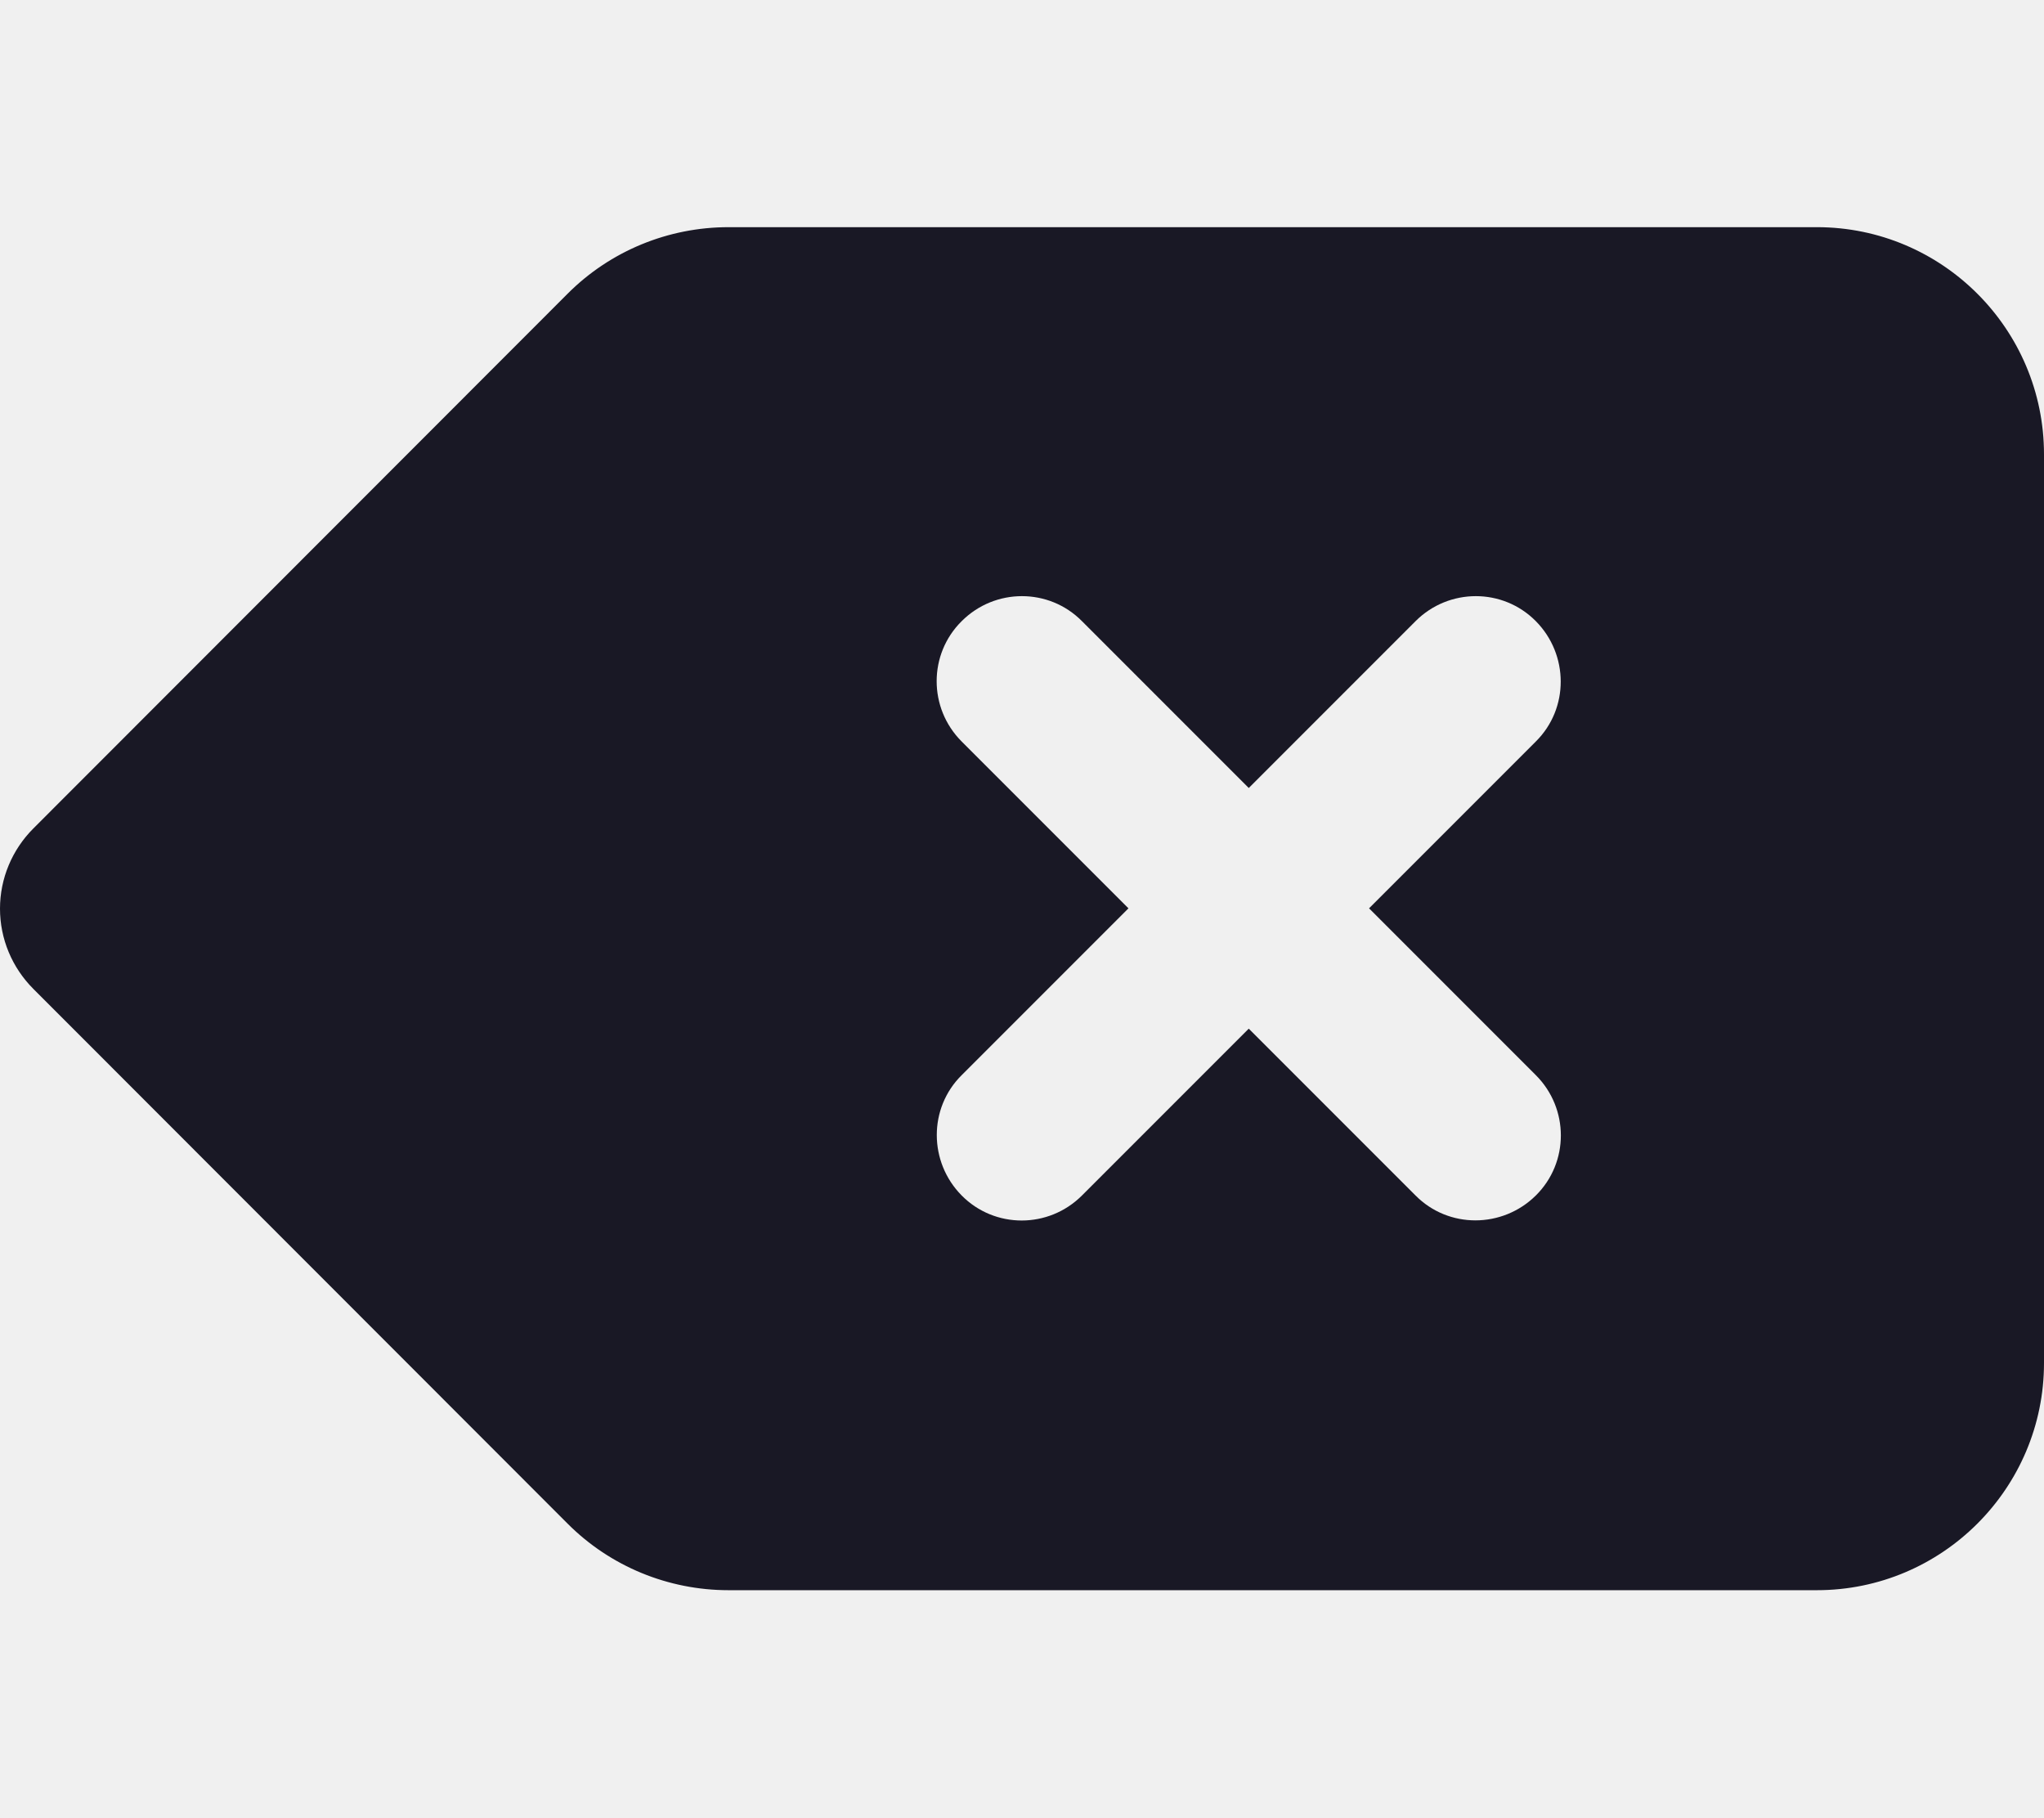
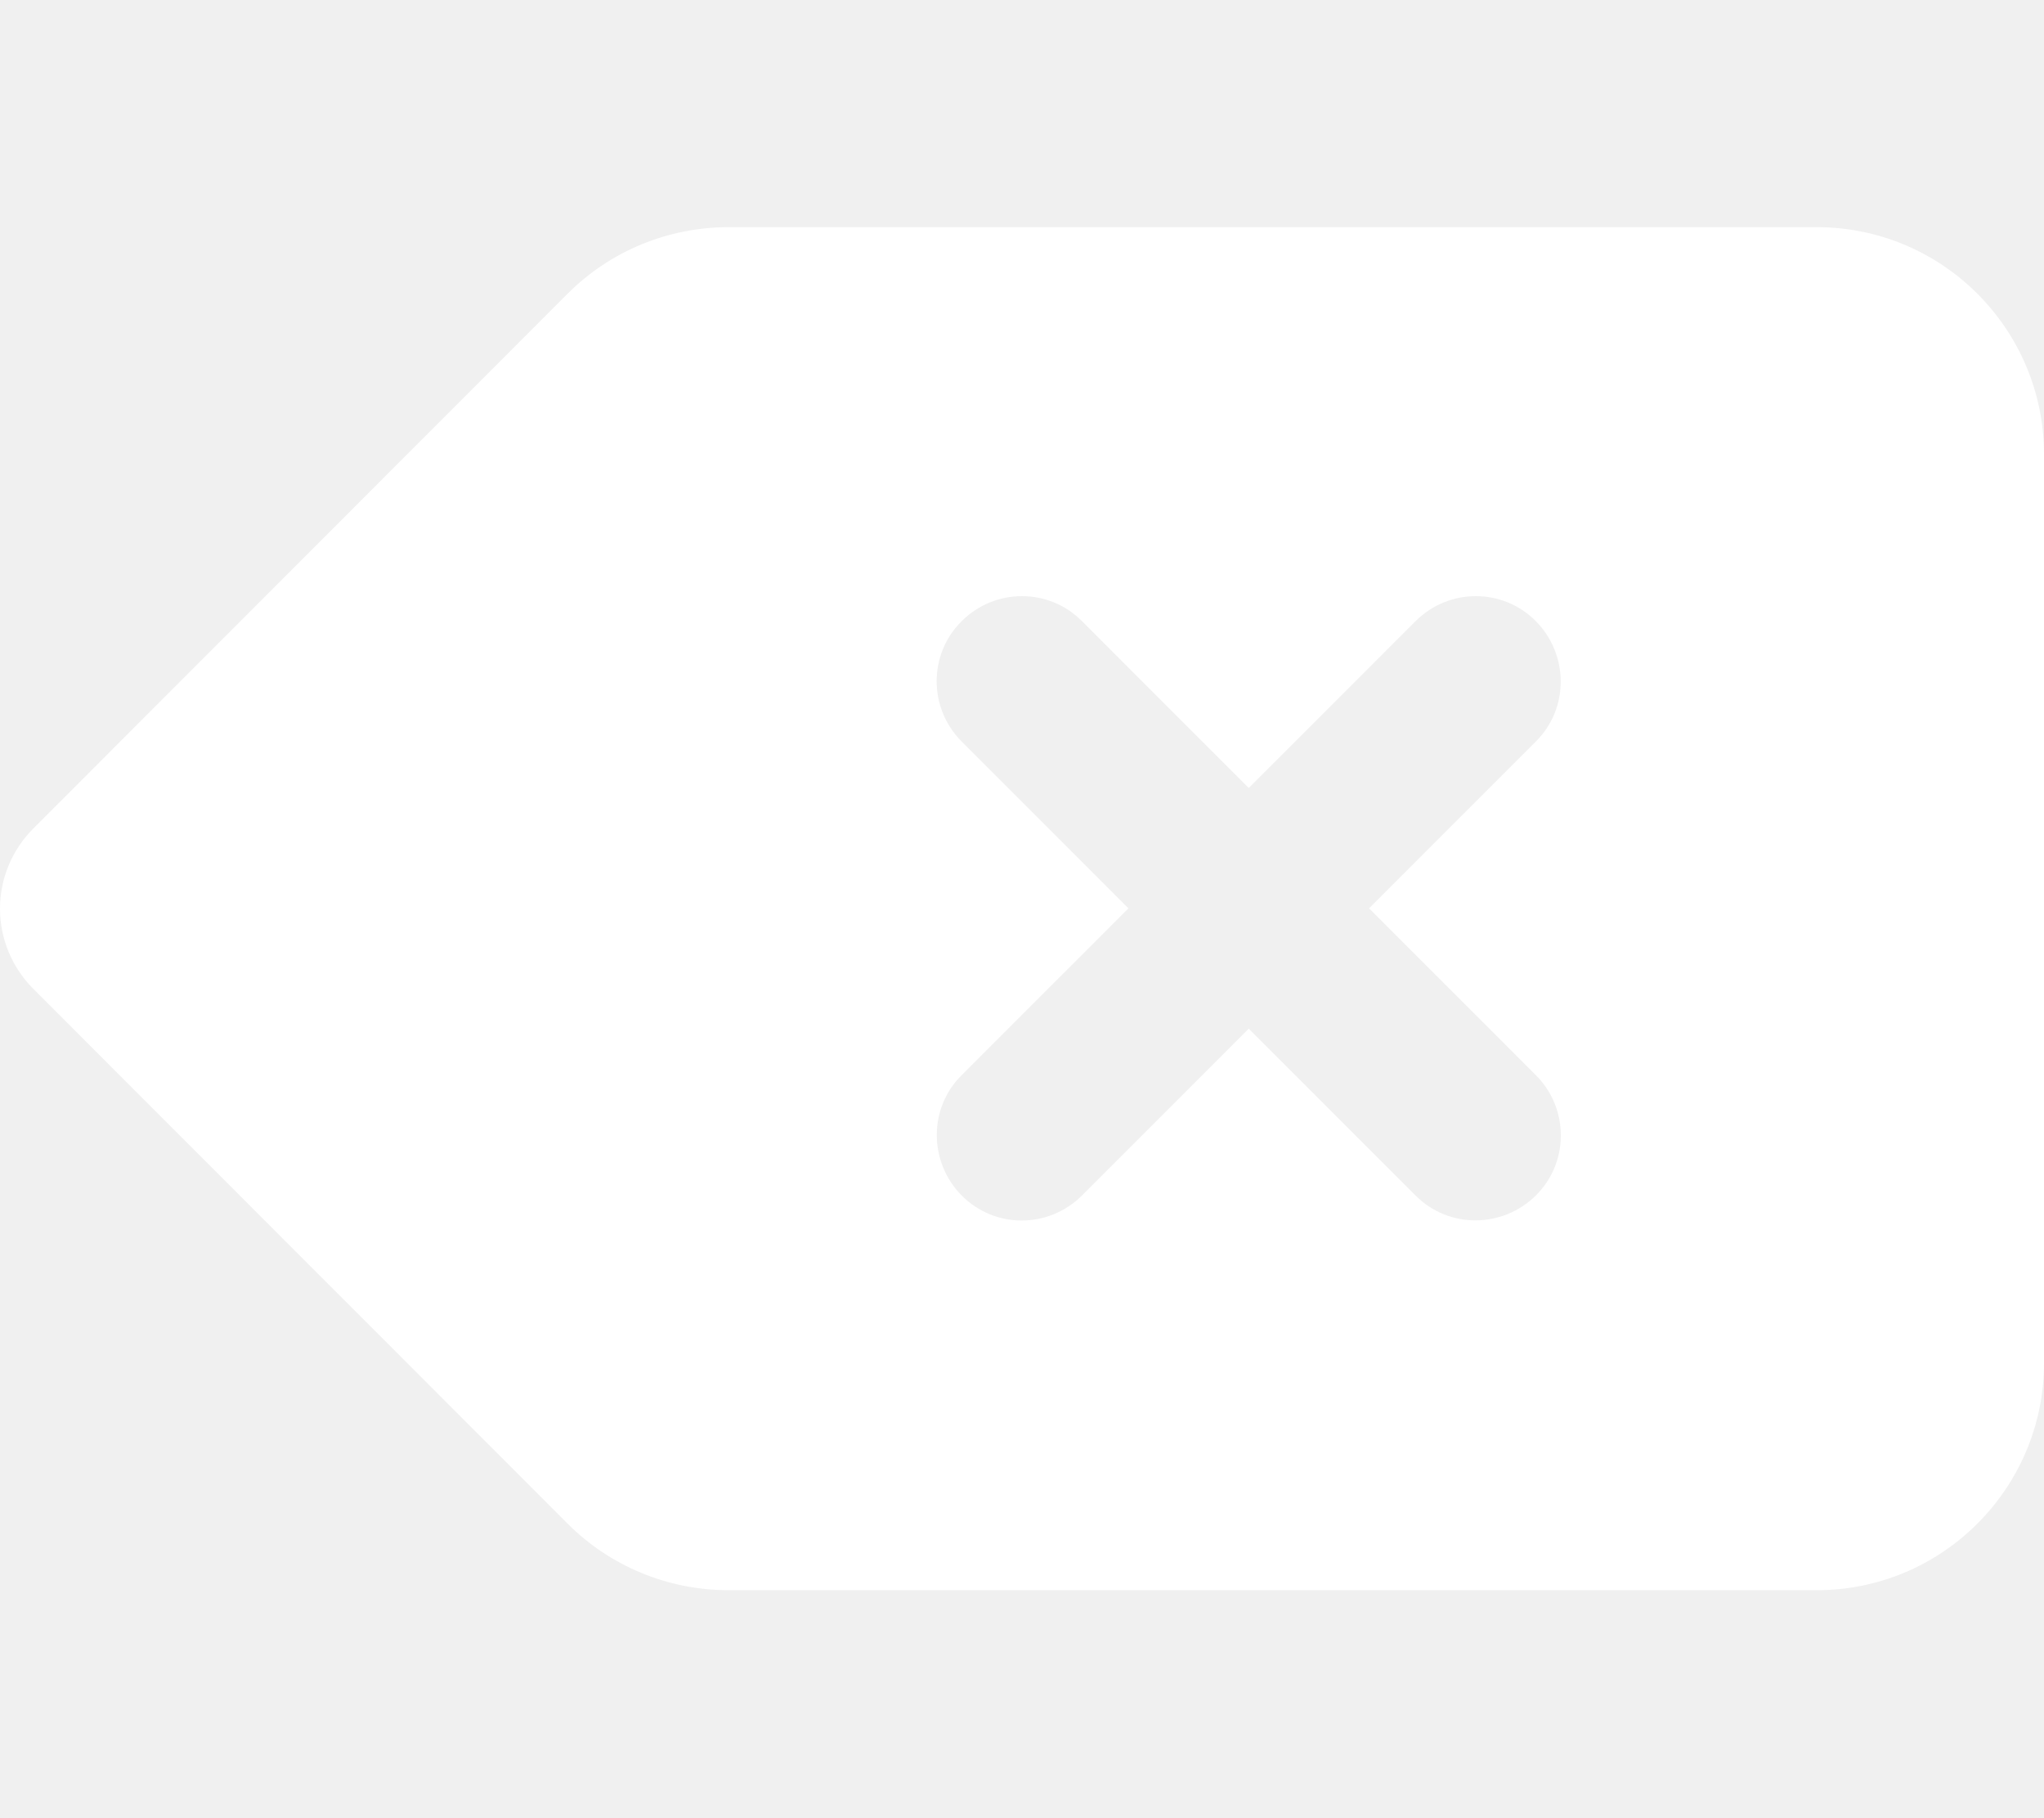
- <svg xmlns="http://www.w3.org/2000/svg" viewBox="0 0 576 512" fill="#191825">
+ <svg xmlns="http://www.w3.org/2000/svg" viewBox="0 0 576 512" fill="#fff">
  <path d="M576 128c0-35.3-28.7-64-64-64H205.3c-17 0-33.3 6.7-45.3 18.7L9.4 233.4c-6 6-9.4 14.1-9.4 22.6s3.4 16.6 9.4 22.6L160 429.3c12 12 28.3 18.7 45.3 18.7H512c35.3 0 64-28.7 64-64V128zM271 175c9.4-9.4 24.6-9.4 33.9 0l47 47 47-47c9.4-9.4 24.6-9.4 33.9 0s9.4 24.6 0 33.9l-47 47 47 47c9.4 9.4 9.4 24.6 0 33.9s-24.6 9.4-33.9 0l-47-47-47 47c-9.4 9.4-24.6 9.4-33.9 0s-9.4-24.6 0-33.9l47-47-47-47c-9.4-9.4-9.4-24.6 0-33.9z" />
</svg>
